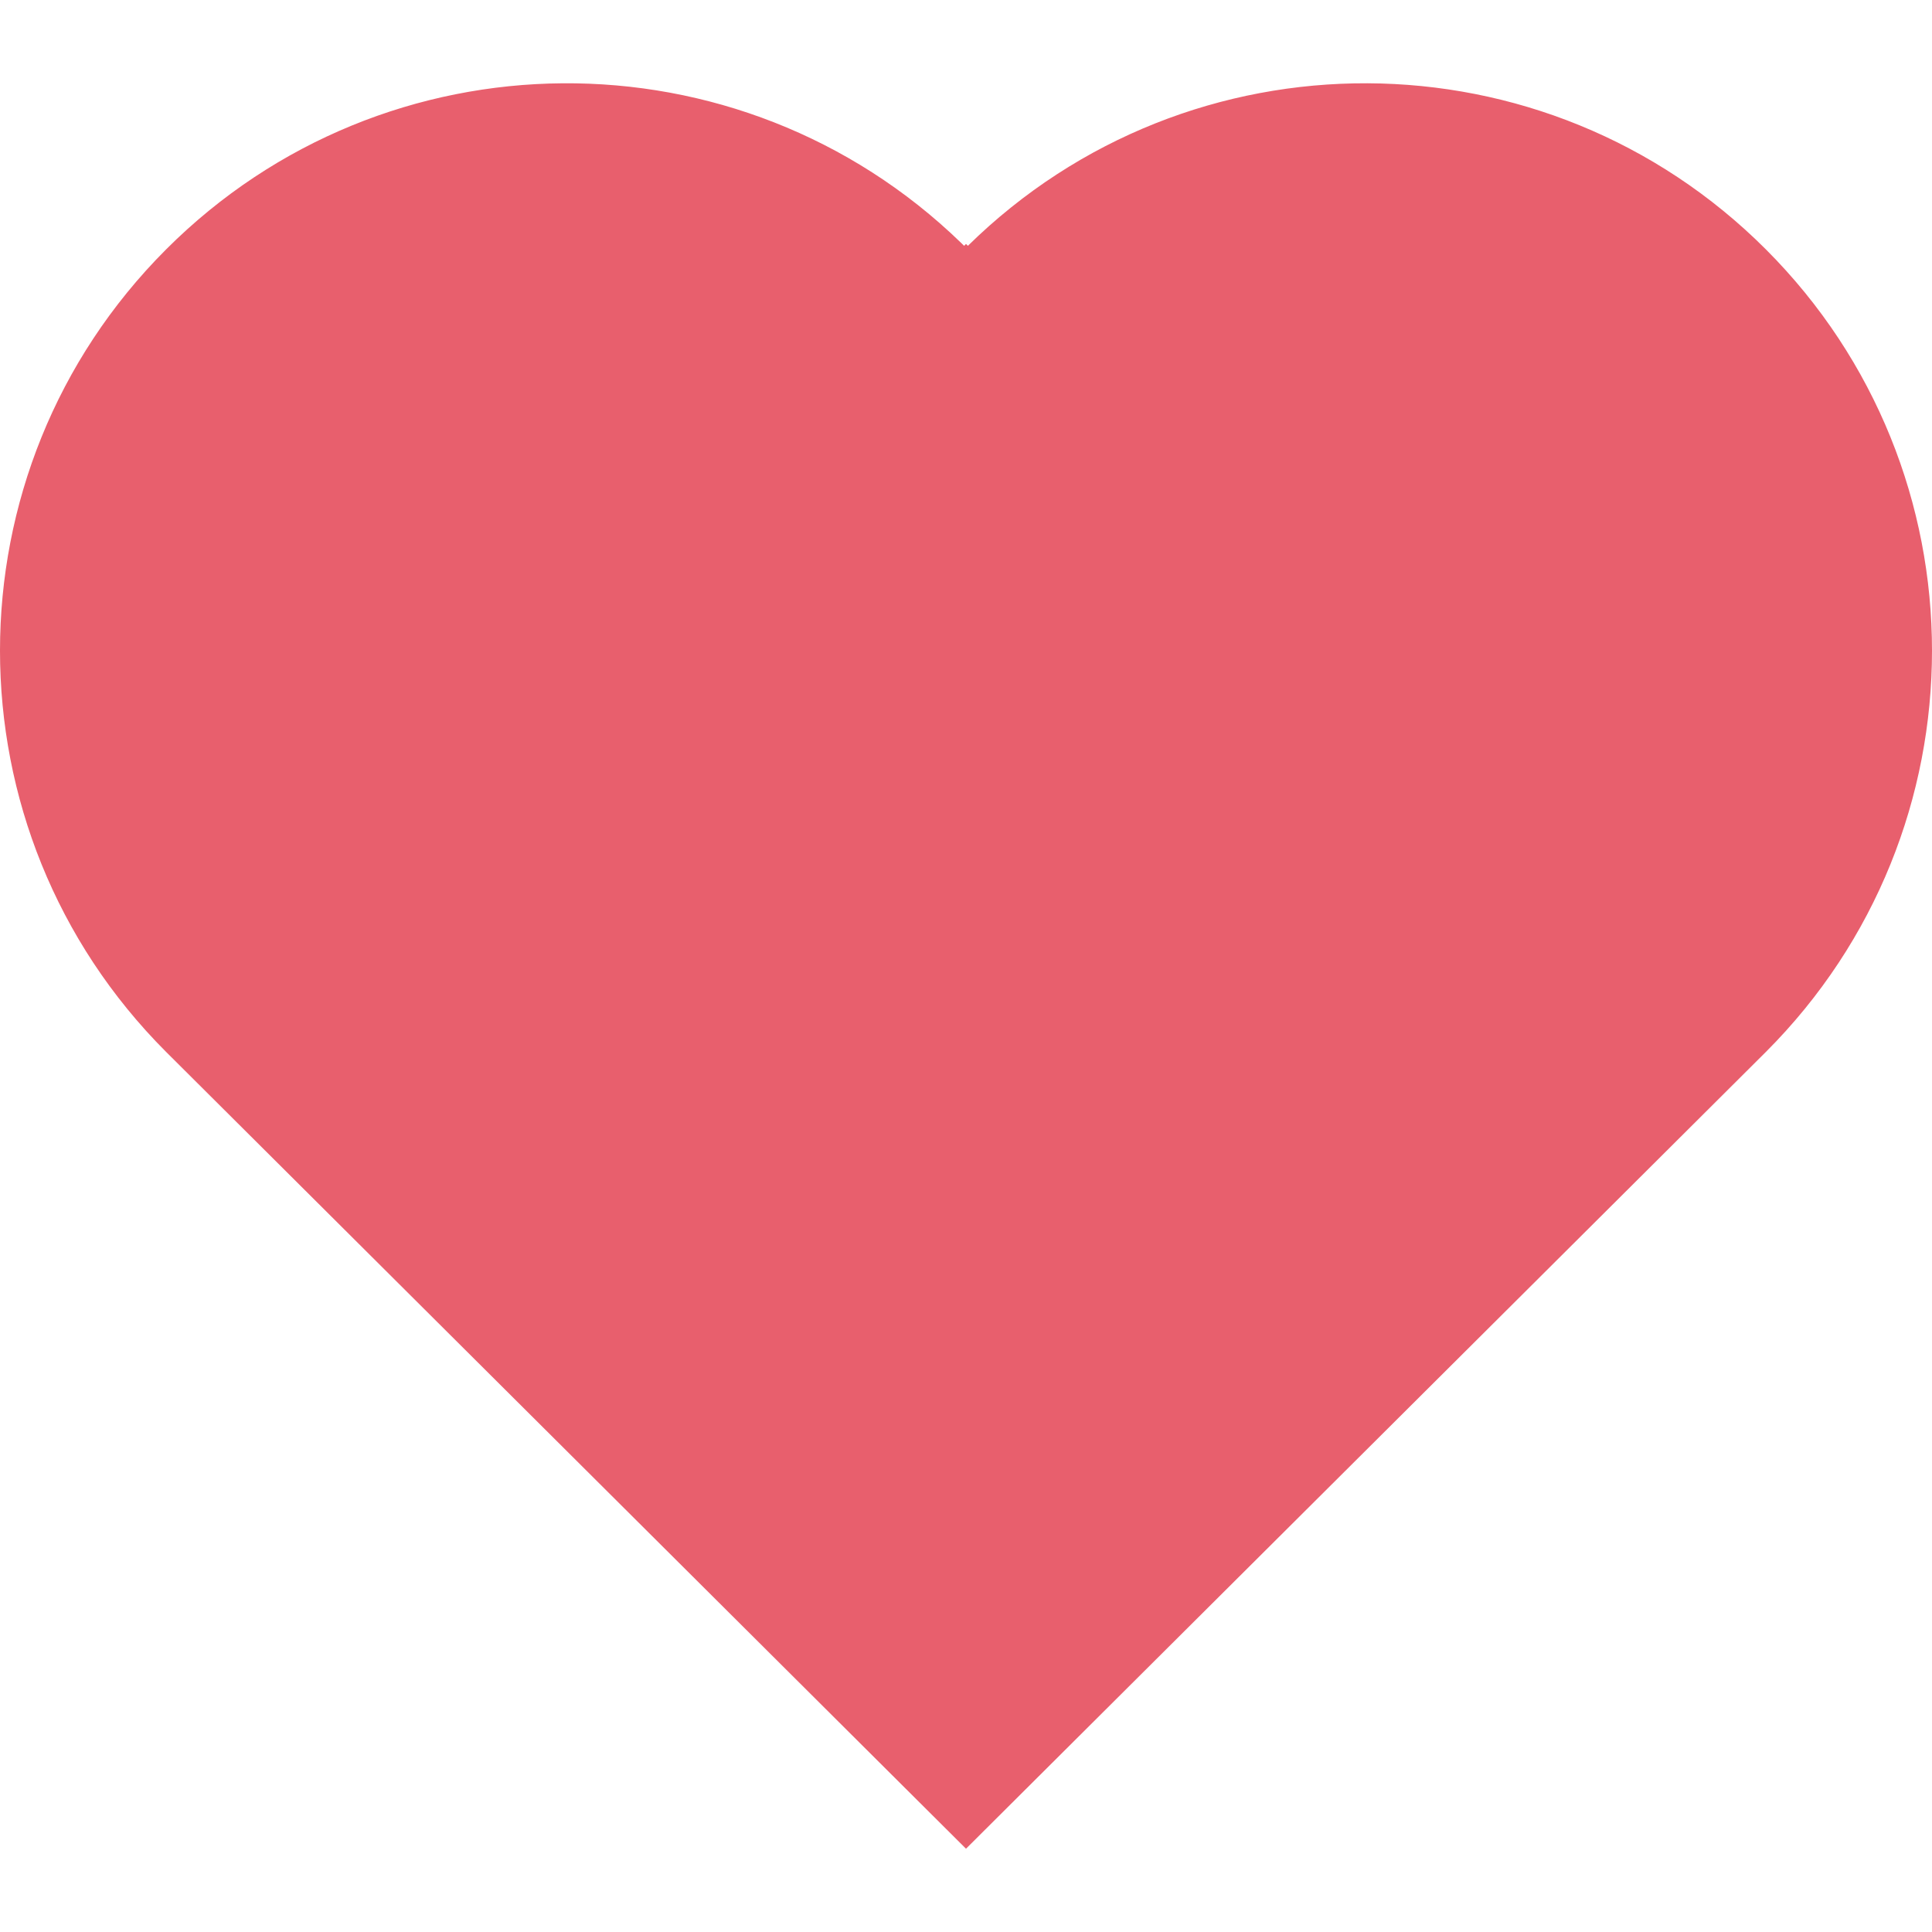
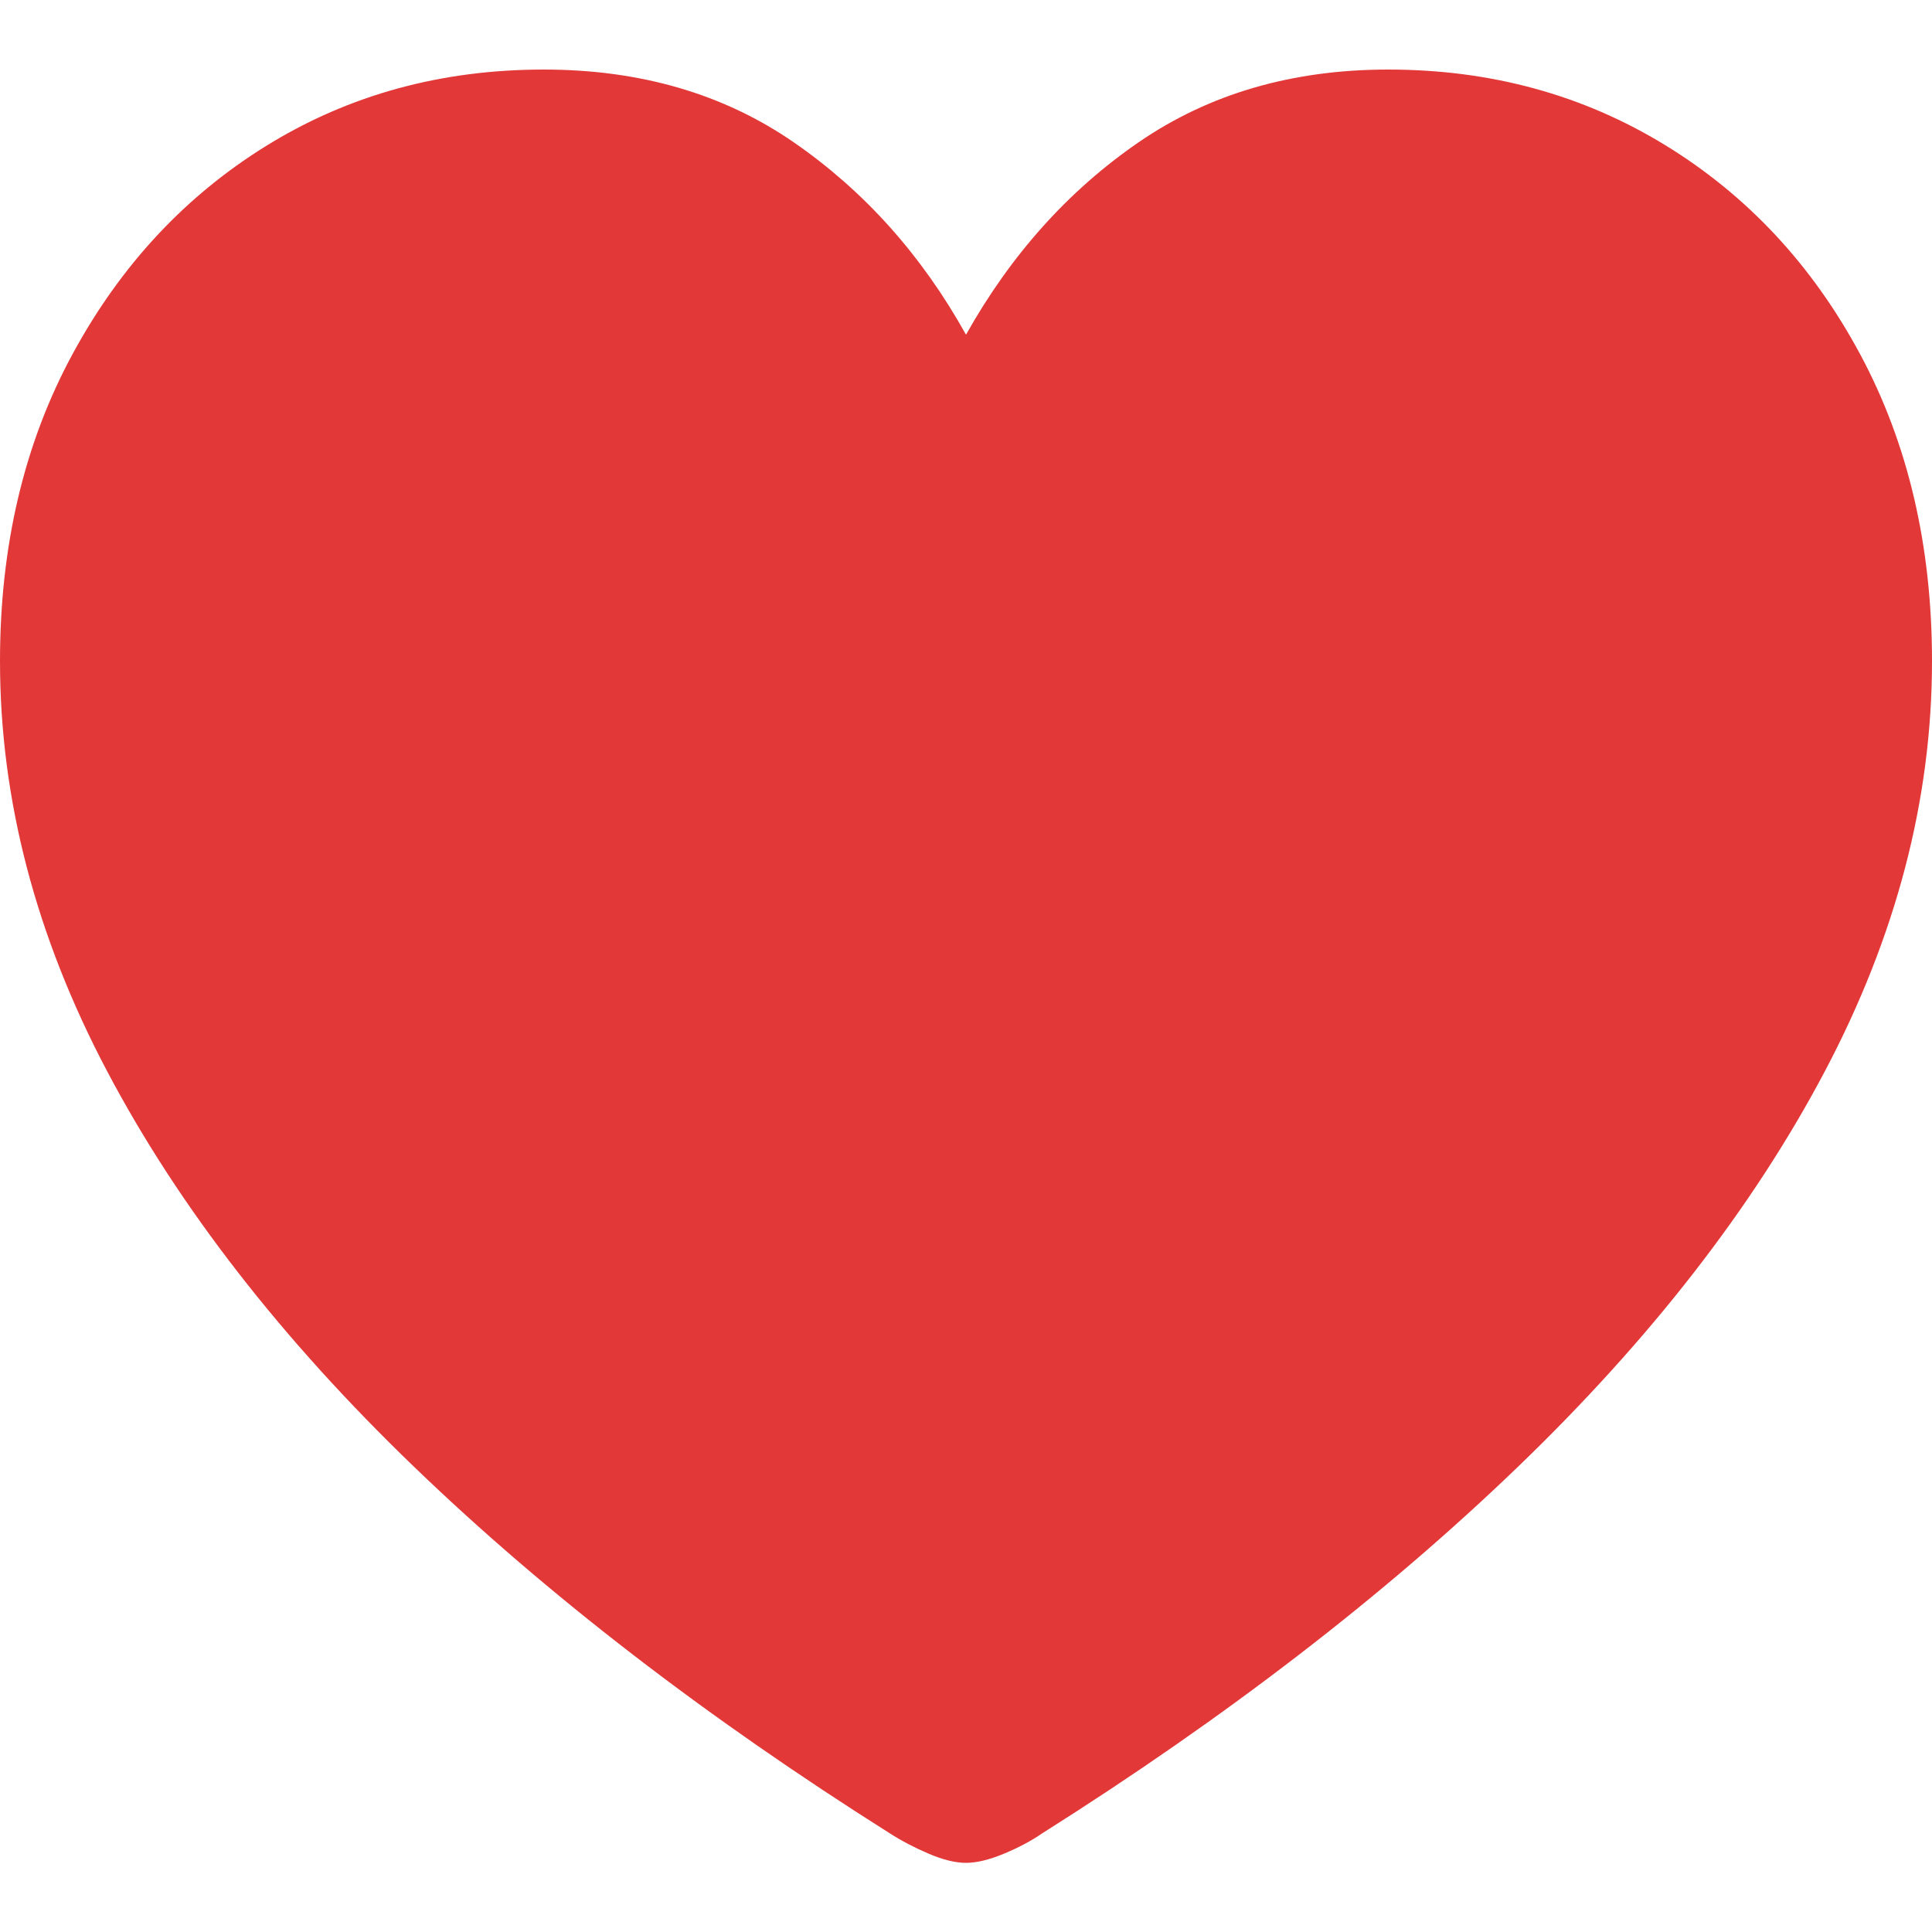
<svg xmlns="http://www.w3.org/2000/svg" width="250px" height="250px" viewBox="0 0 250 250" version="1.1">
  <g id="Heart" stroke="none" stroke-width="1" fill="none" fill-rule="evenodd">
-     <path d="M228.514,32.28 C257.162,60.951 257.162,107.438 228.514,136.109 C227.382,137.242 192.877,171.614 125,239.224 C57.123,171.614 22.618,137.242 21.486,136.109 C-7.162,107.438 -7.162,60.951 21.486,32.28 C49.848,3.895 95.656,3.611 124.367,31.428 L124.755,31.81 L125,31.565 L125.244,31.808 C153.929,3.609 200.023,3.766 228.514,32.28 Z" id="Path" fill="#E85F6D" />
+     <path d="M125,241.052 C126.377,241.052 128.018,240.655 129.924,239.861 C131.83,239.067 133.471,238.193 134.848,237.24 C158.672,222.204 179.188,206.4 196.395,189.829 C213.601,173.258 226.837,156.21 236.102,138.686 C245.367,121.161 250,103.451 250,85.556 C250,70.626 246.903,57.39 240.708,45.849 C234.514,34.307 226.096,25.28 215.454,18.768 C204.813,12.256 192.874,9 179.638,9 C167.249,9 156.501,12.124 147.395,18.371 C138.289,24.618 130.824,32.931 125,43.308 C119.282,33.036 111.87,24.751 102.764,18.451 C93.657,12.15 82.857,9 70.362,9 C57.126,9 45.214,12.256 34.625,18.768 C24.036,25.28 15.618,34.307 9.371,45.849 C3.124,57.39 0,70.626 0,85.556 C0,103.451 4.633,121.161 13.898,138.686 C23.163,156.21 36.399,173.258 53.605,189.829 C70.812,206.4 91.328,222.204 115.152,237.24 C116.635,238.193 118.303,239.067 120.156,239.861 C122.009,240.655 123.624,241.052 125,241.052 Z" id="Path" fill="#E23838" fill-rule="nonzero" />
  </g>
</svg>
